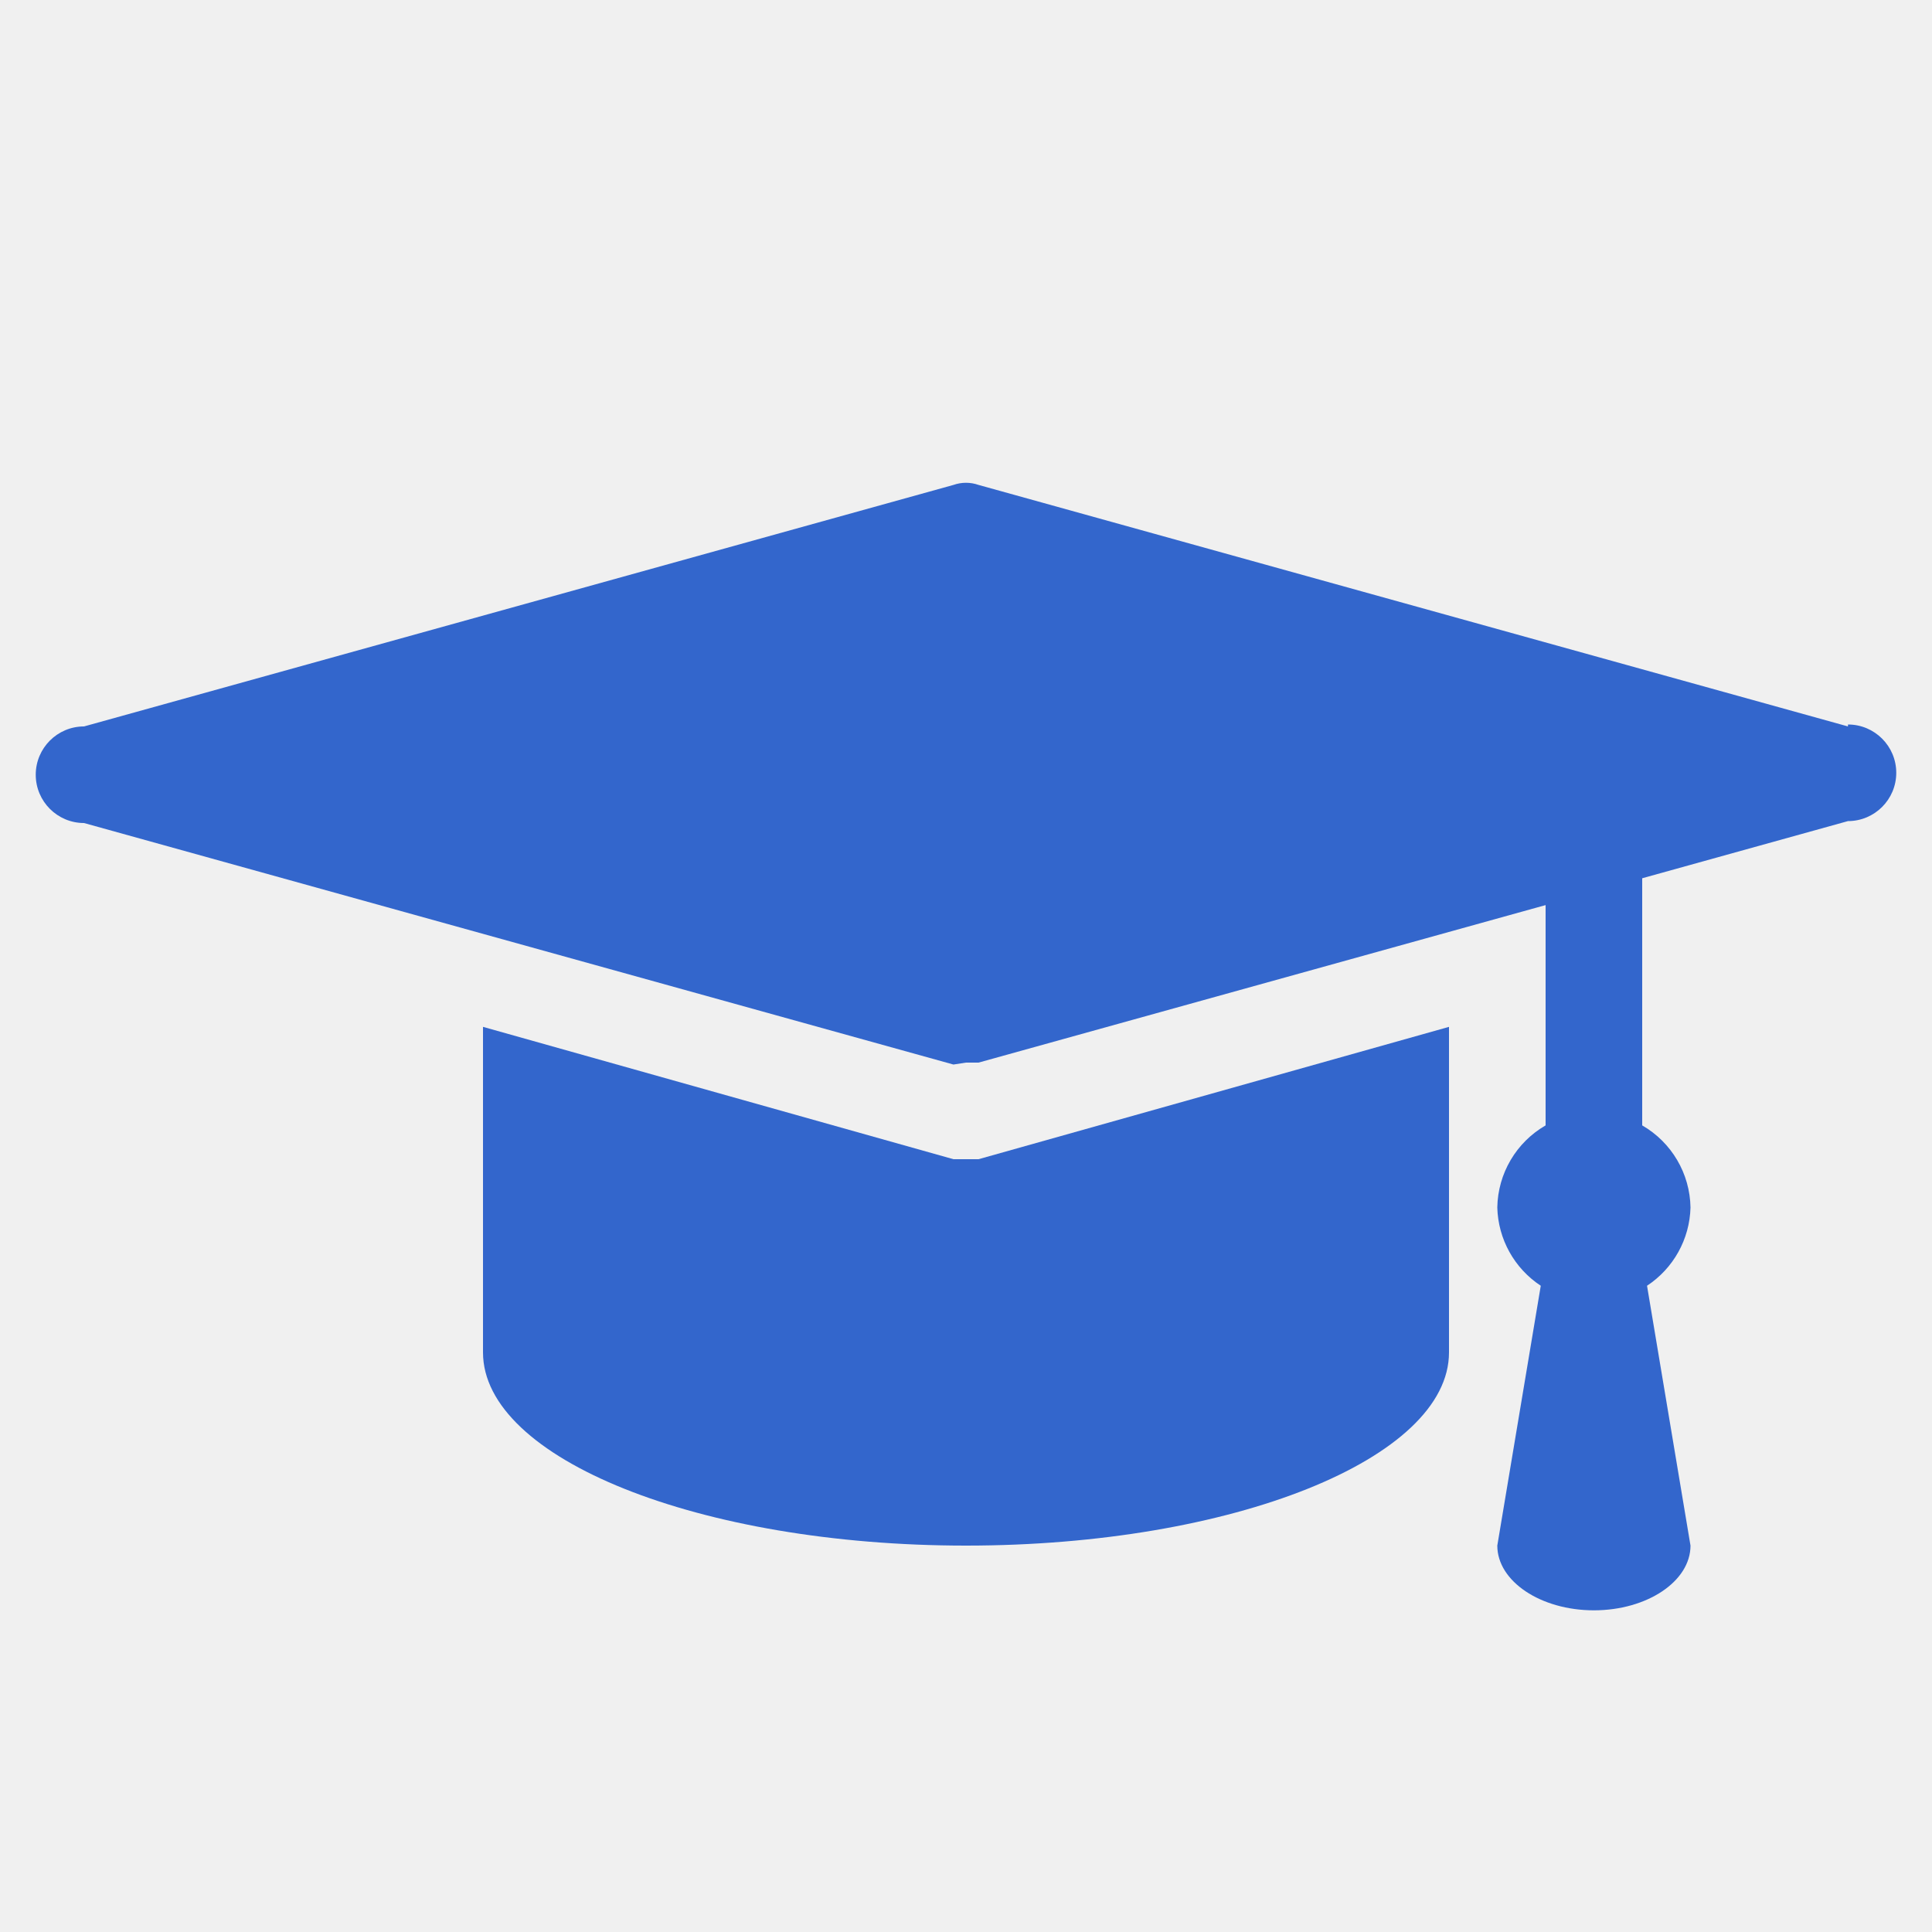
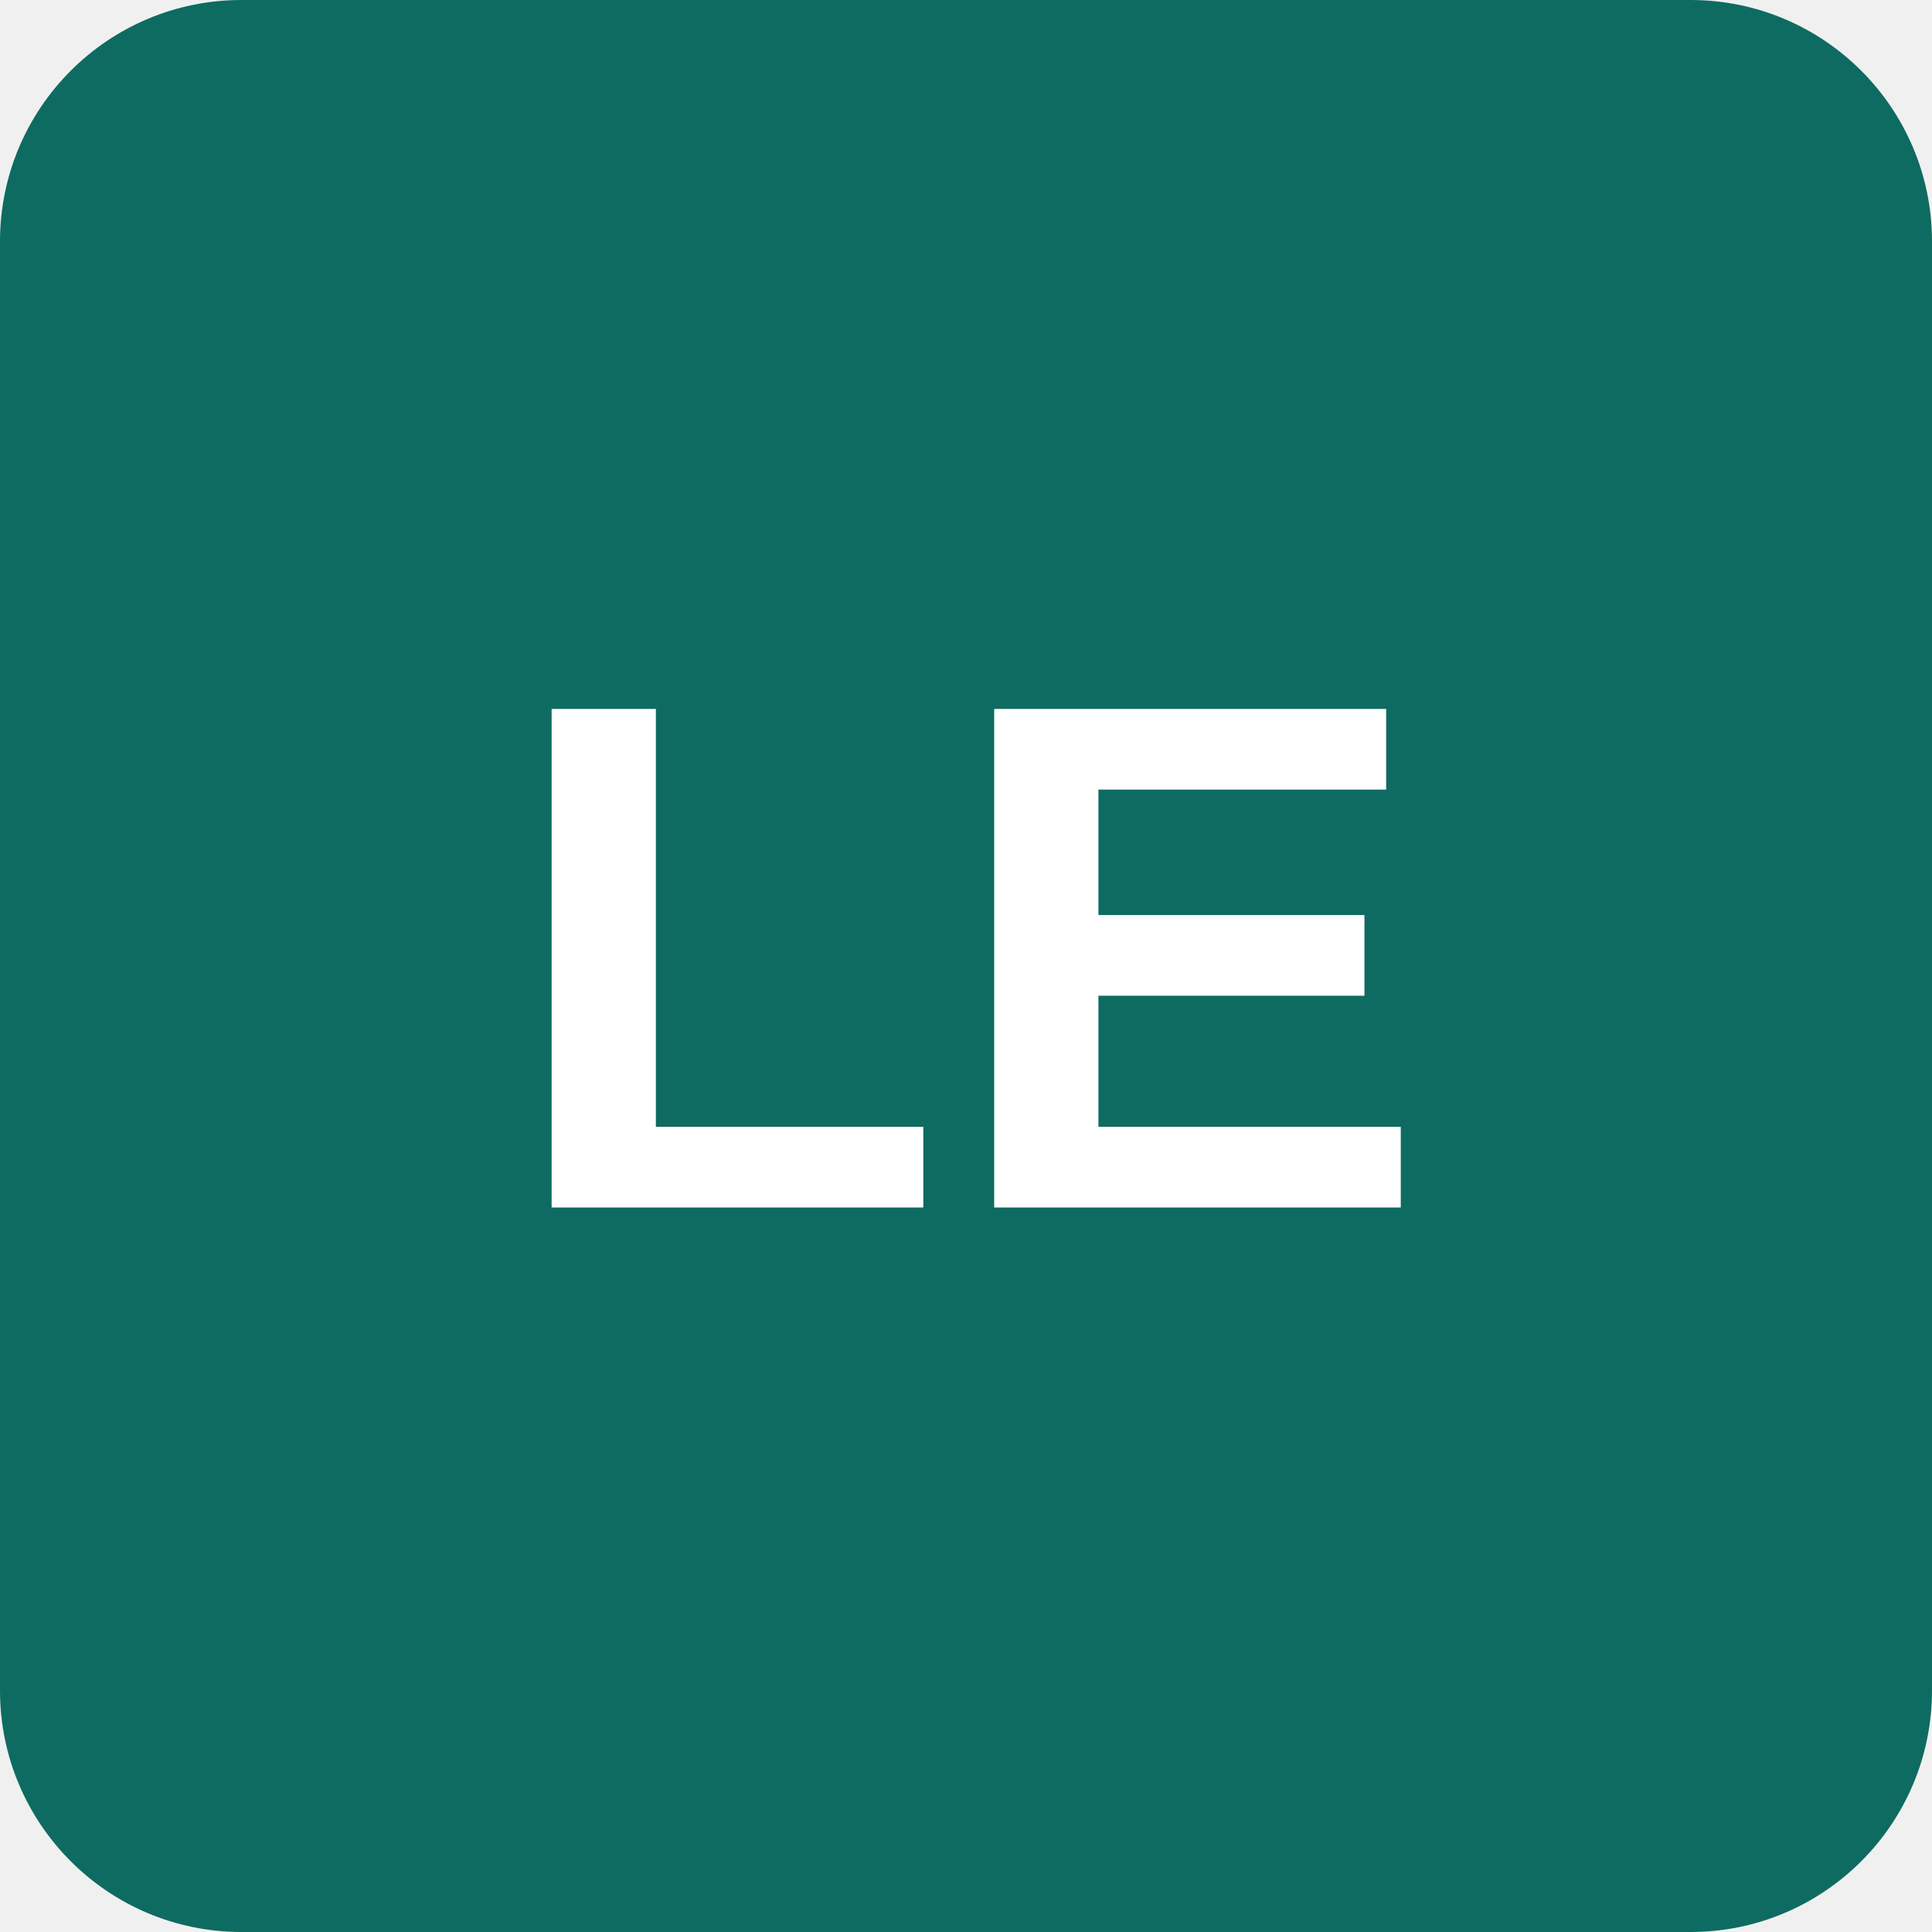
- <svg xmlns="http://www.w3.org/2000/svg" viewBox="2 2 20 20">
-   <path d="M12.13,14,12,14l-.13,0L7,12.63V16c0,1.1,2.24,2,5,2s5-.9,5-2V12.63Z" fill="#36c" />
-   <path d="M21.13,9.52l-9-2.5a.39.39,0,0,0-.26,0l-9,2.5a.5.5,0,0,0,0,1l9,2.5L12,13l.13,0,9-2.5a.5.5,0,0,0,0-1Z" fill="#36c" />
-   <path d="M19.5,14.5a1,1,0,0,0-.5-.85V10H18v3.65a1,1,0,0,0-.5.85,1,1,0,0,0,.45.81L17.5,18c0,.37.45.67,1,.67s1-.3,1-.67l-.45-2.69A1,1,0,0,0,19.5,14.5Z" fill="#36c" />
+ <svg xmlns="http://www.w3.org/2000/svg" viewBox="0 0 64 64" role="img" aria-label="LE">
+   <rect width="64" height="64" rx="8" fill="#0e6b61" />
+   <text x="32" y="40" text-anchor="middle" font-family="Segoe UI, Arial, sans-serif" font-size="24" font-weight="700" fill="#fff">LE</text>
</svg>
